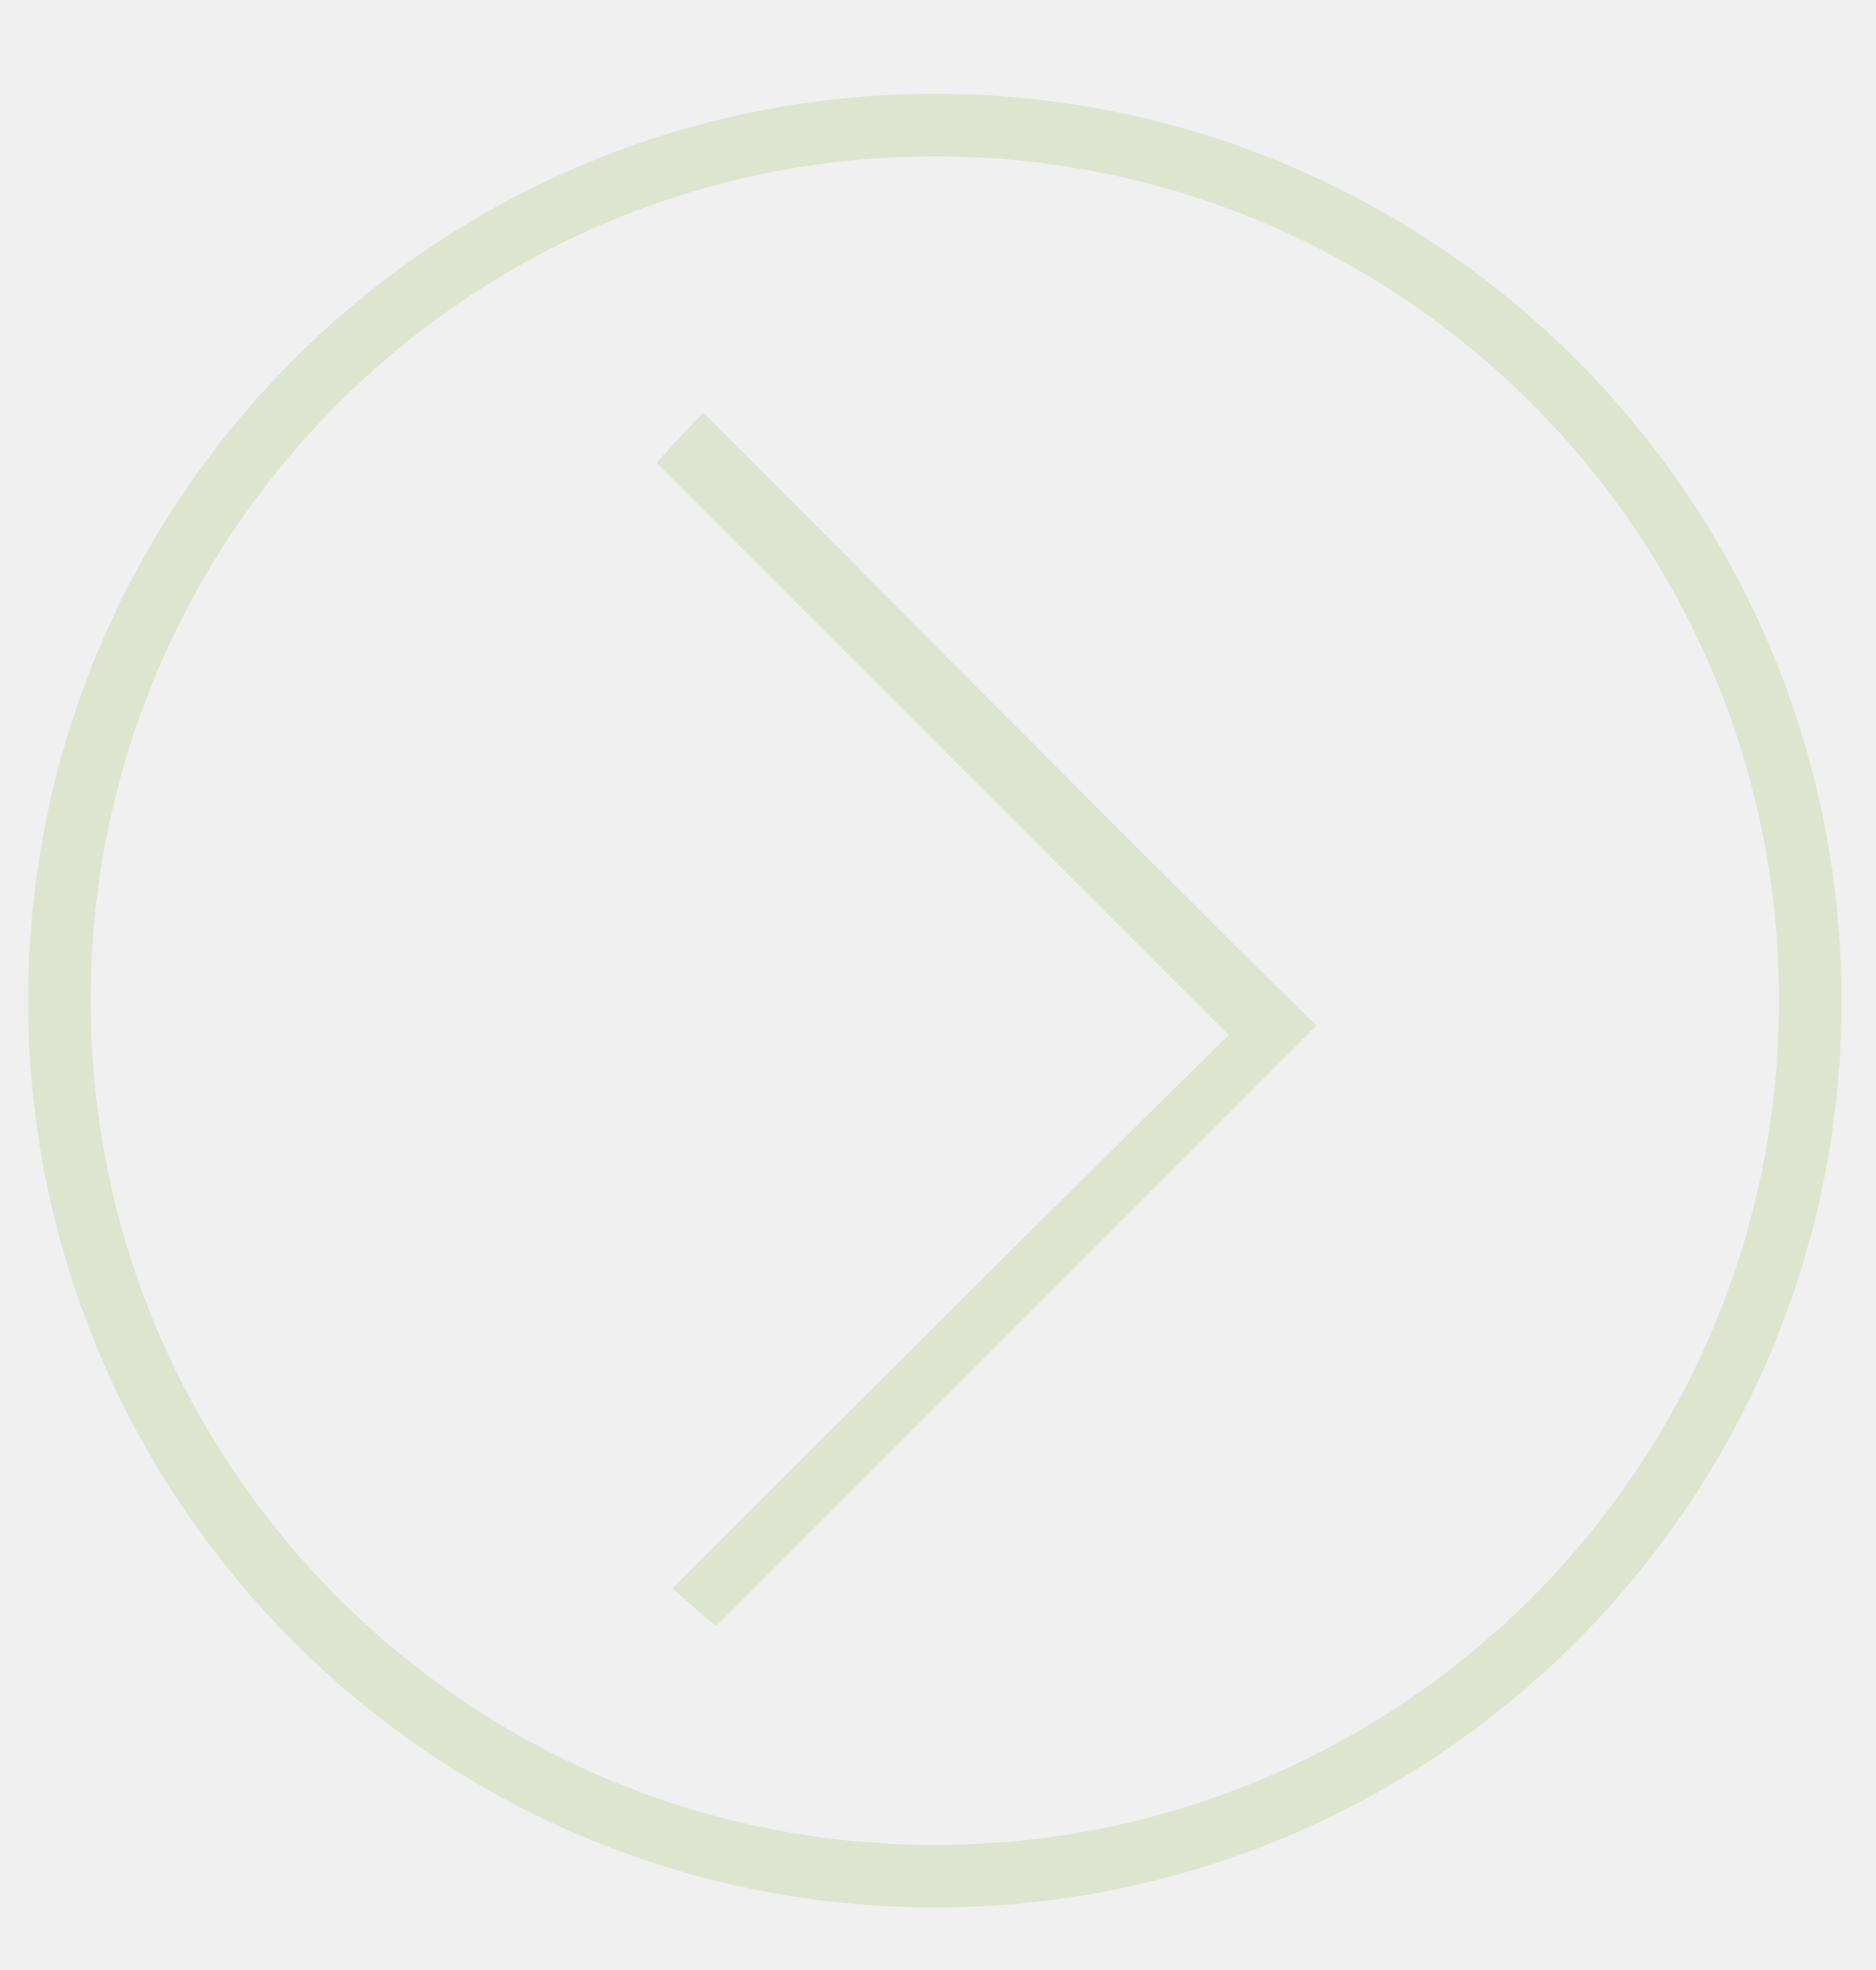
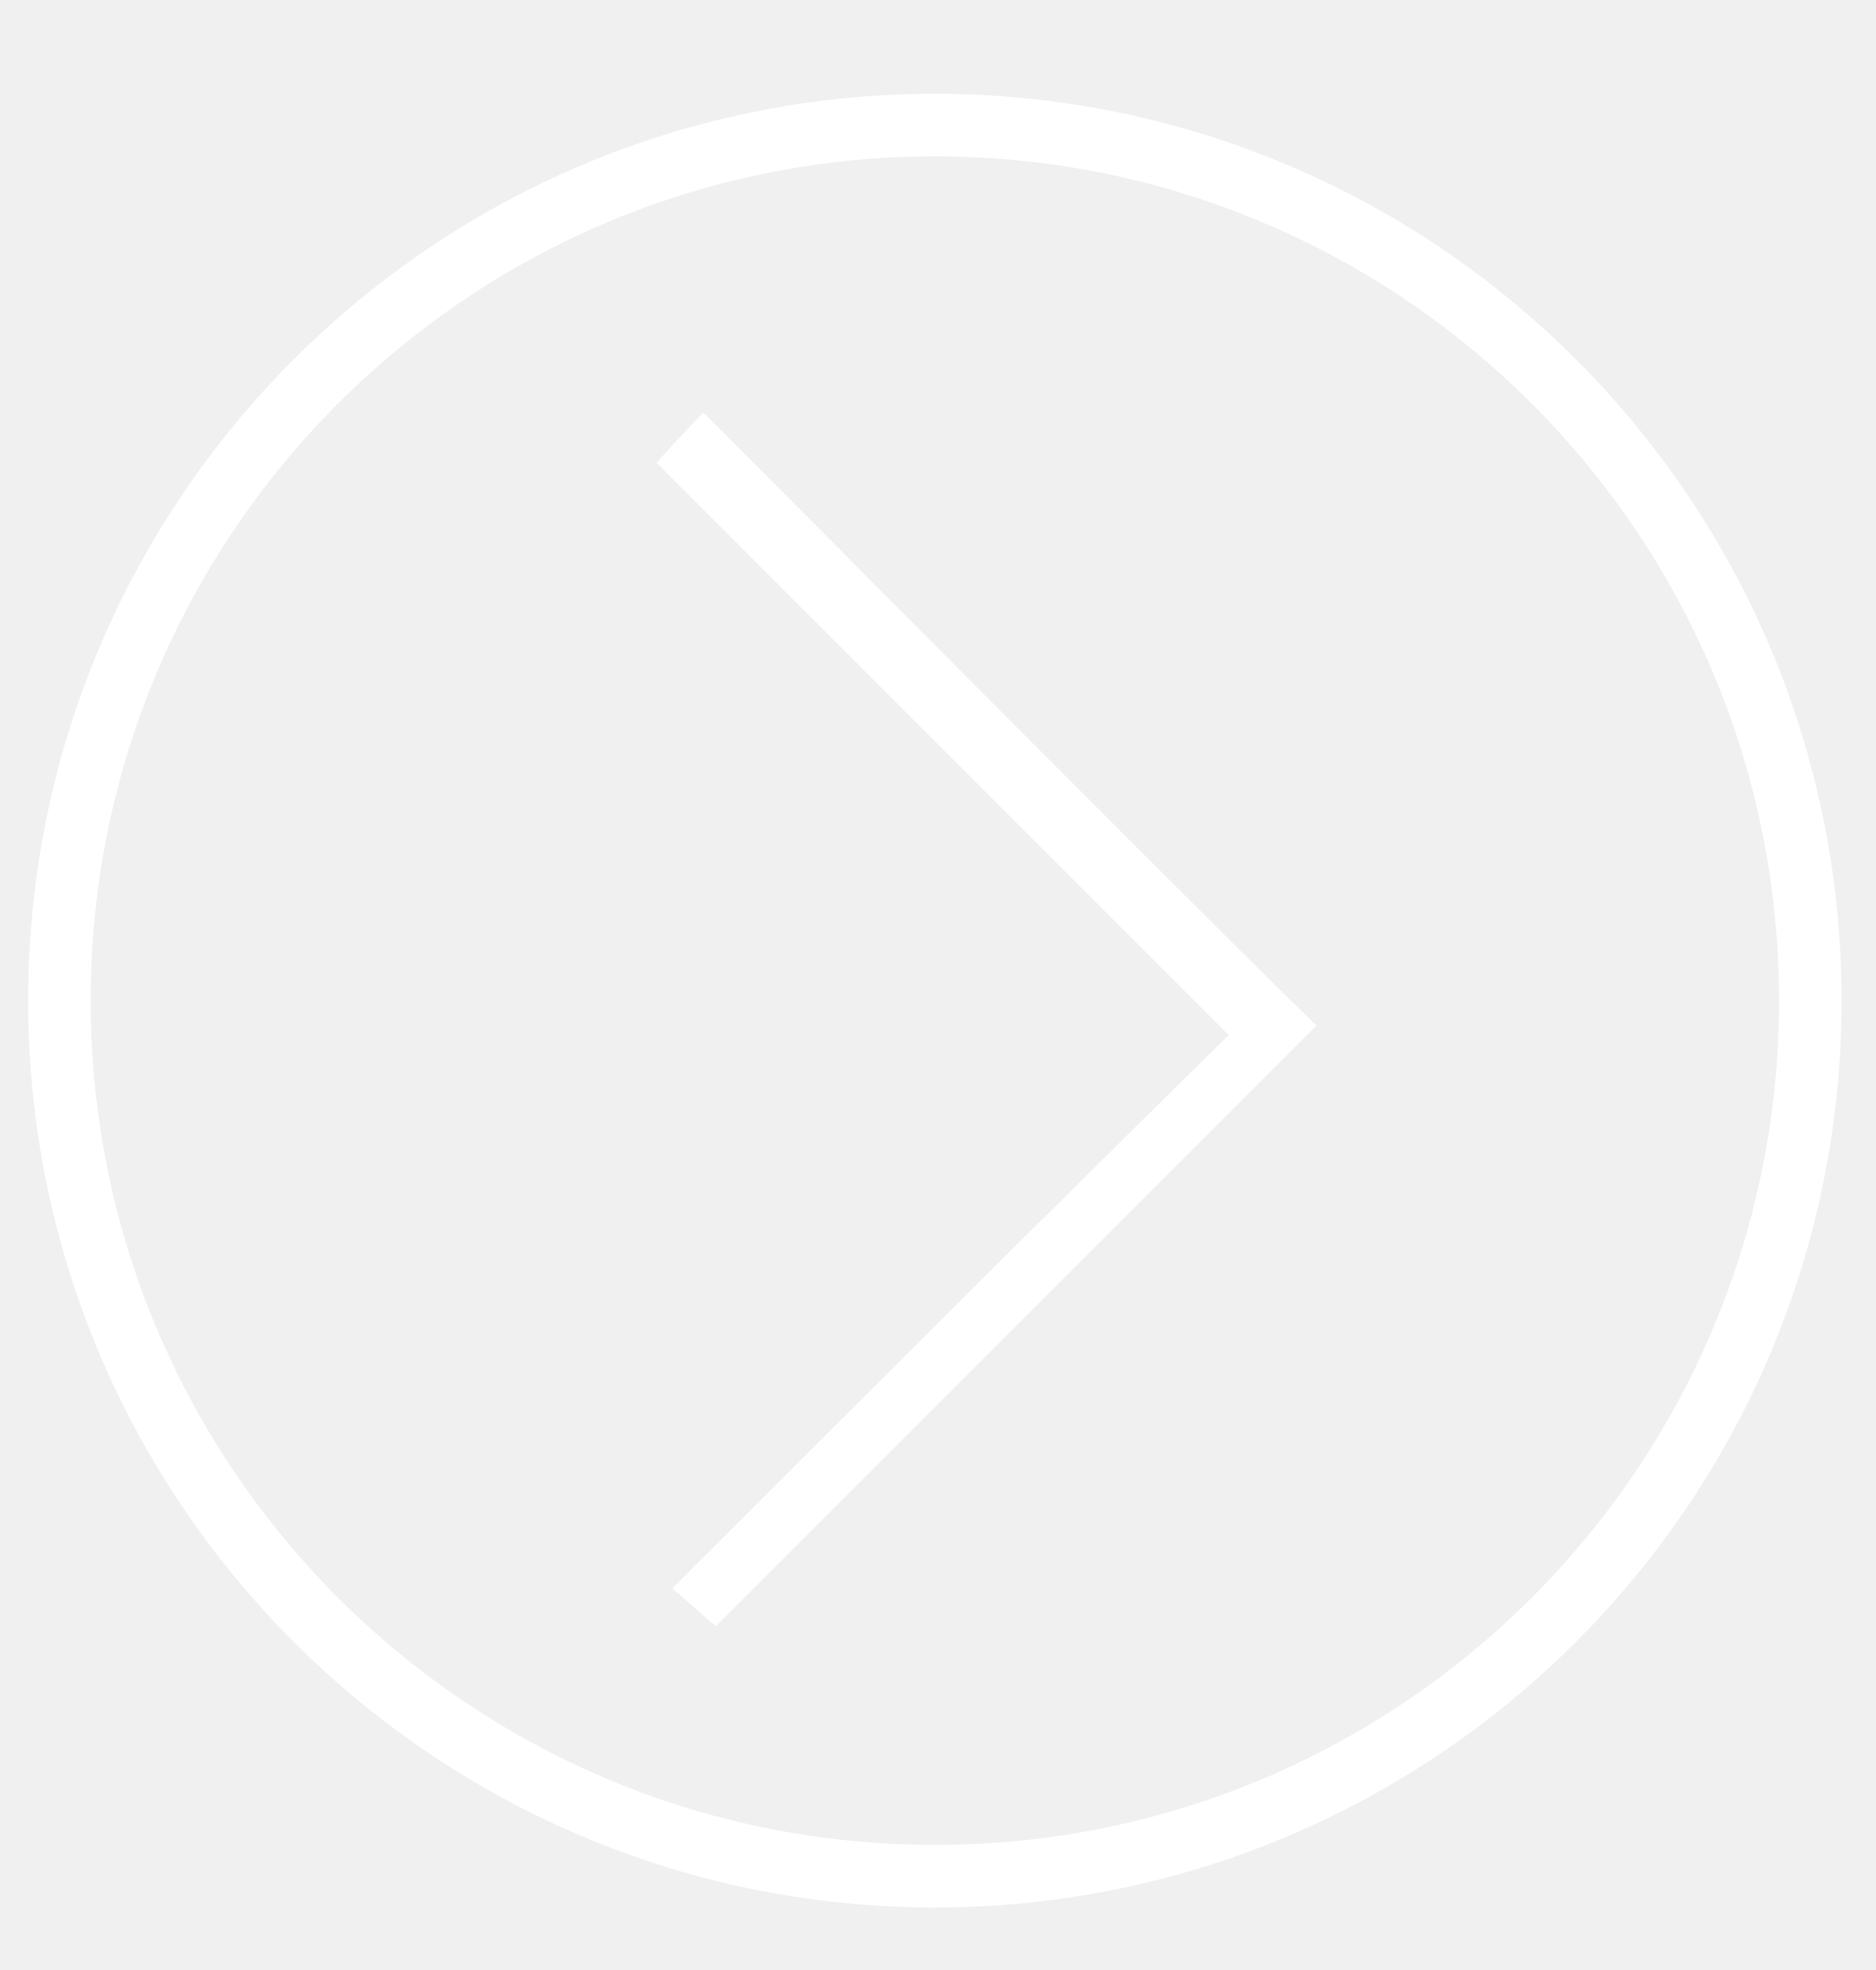
<svg xmlns="http://www.w3.org/2000/svg" version="1.1" x="0" y="0" width="60" height="63" viewBox="0 0 60 63" enable-background="new 0 0 60 63" xml:space="preserve">
-   <circle fill-rule="evenodd" clip-rule="evenodd" fill="none" stroke="#DDE5CE" stroke-width="2" stroke-miterlimit="10" cx="29.9" cy="32" r="28" />
-   <path fill-rule="evenodd" clip-rule="evenodd" fill="#DDE5CE" d="M42.1 32.8C35.7 39.2 29.4 45.5 22.9 52c-0.4-0.3-0.9-0.8-1.4-1.2 6-6 11.8-11.8 17.8-17.7C33.1 26.9 27.2 21 21 14.8c0.8-0.9 1.3-1.4 1.5-1.6C29.2 19.9 35.6 26.4 42.1 32.8z" />
+   <circle fill-rule="evenodd" clip-rule="evenodd" fill="none" stroke="#ffffff" stroke-width="2" stroke-miterlimit="10" cx="29.9" cy="32" r="28" />
+   <path fill-rule="evenodd" clip-rule="evenodd" fill="#ffffff" d="M42.1 32.8C35.7 39.2 29.4 45.5 22.9 52c-0.4-0.3-0.9-0.8-1.4-1.2 6-6 11.8-11.8 17.8-17.7C33.1 26.9 27.2 21 21 14.8c0.8-0.9 1.3-1.4 1.5-1.6C29.2 19.9 35.6 26.4 42.1 32.8z" />
</svg>
